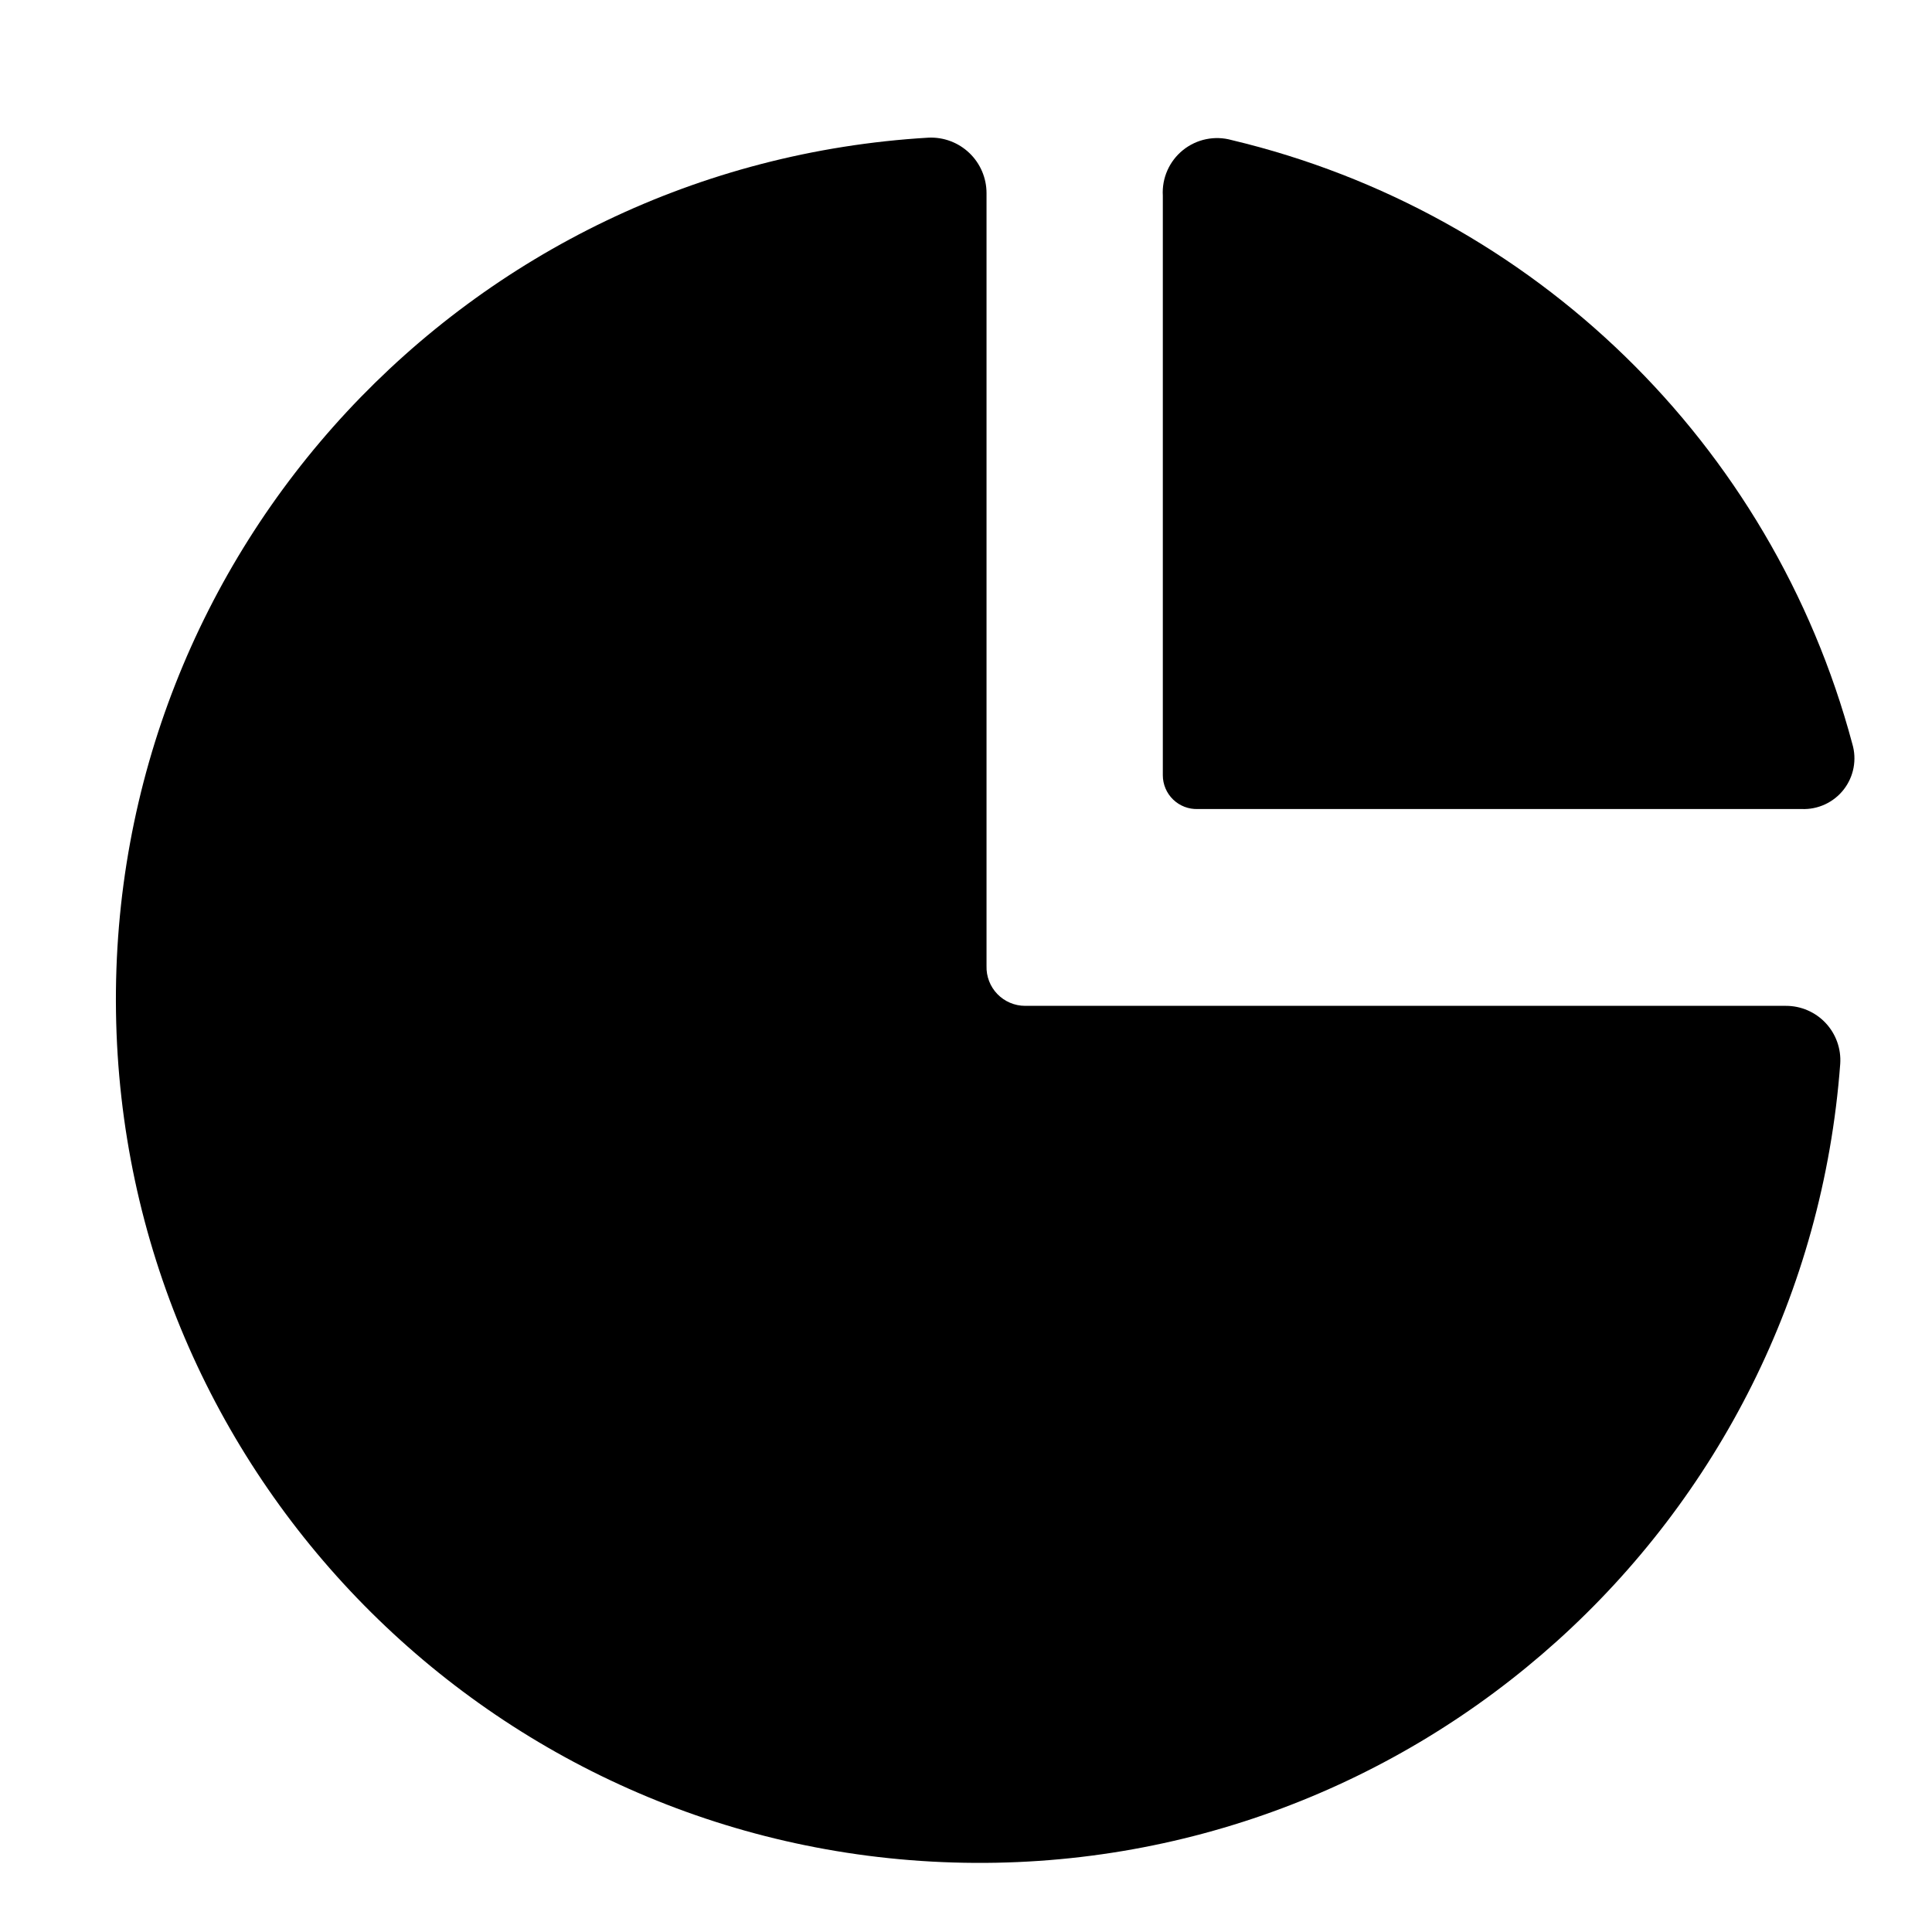
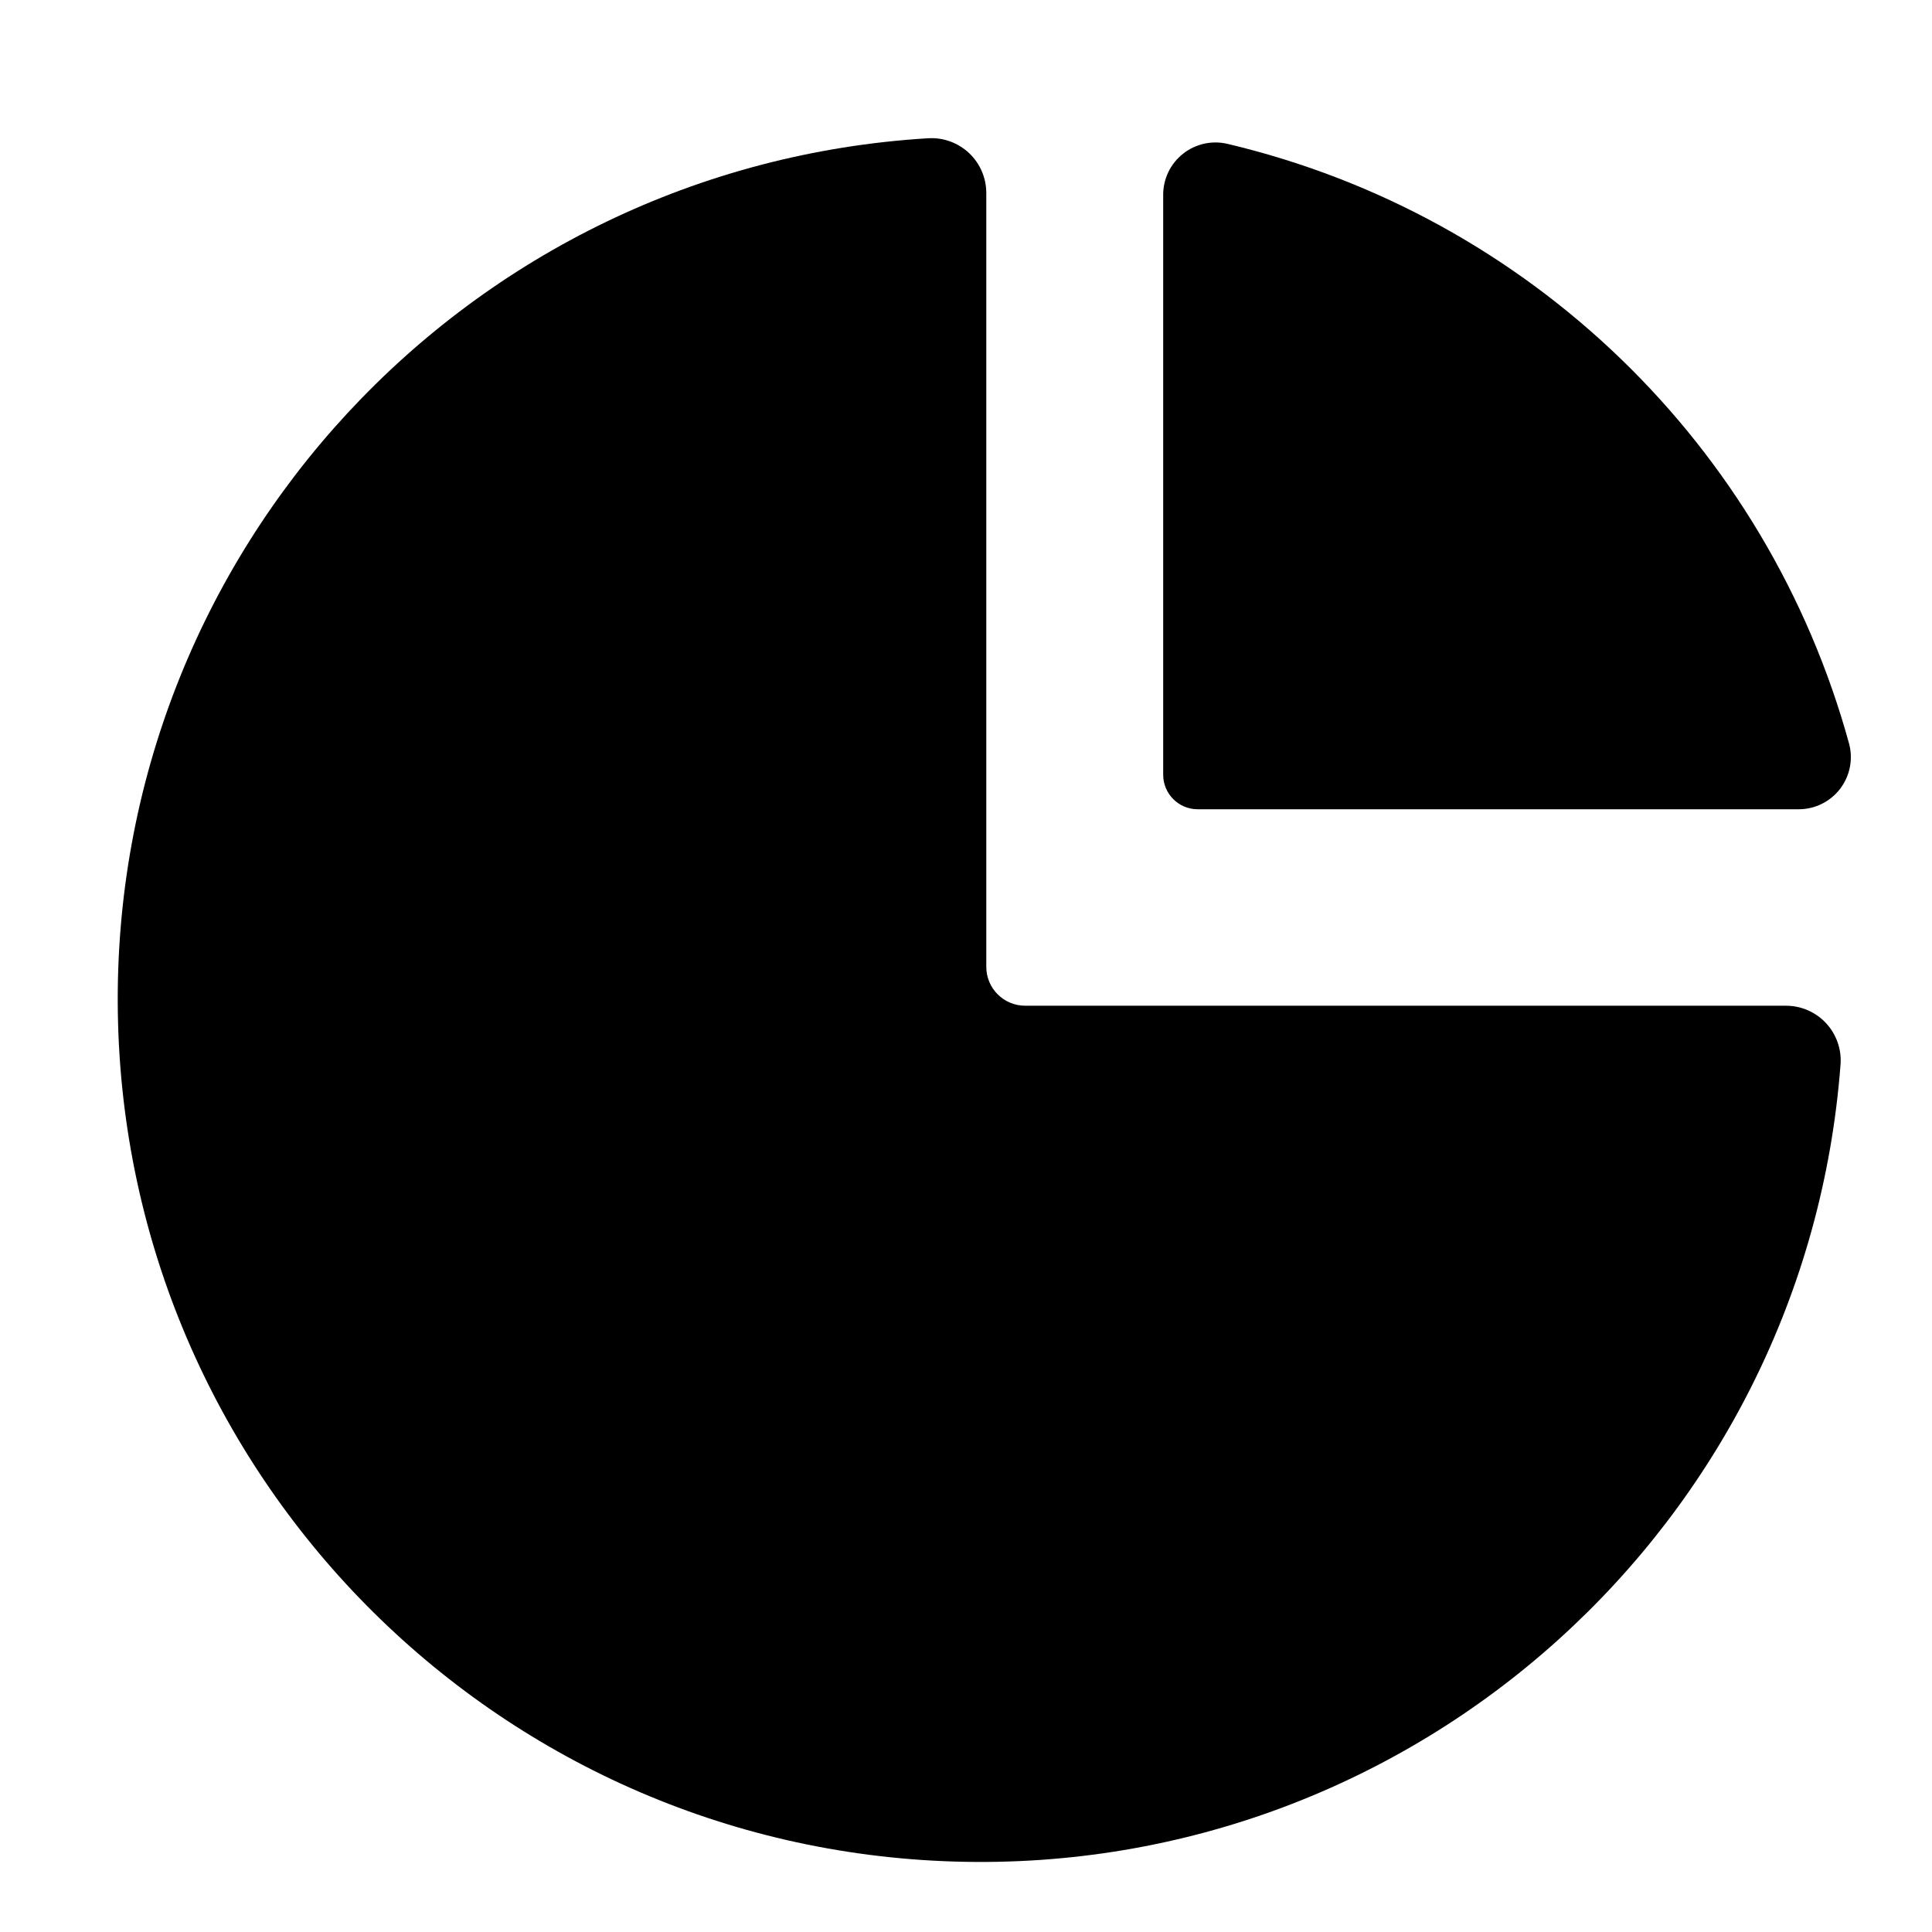
<svg xmlns="http://www.w3.org/2000/svg" viewBox="0 0 16 16">
  <g id="Layer_1" data-name="Layer 1">
-     <path d="M7.69,1.14a7.15,7.15,0,1,0,7.55,7.67.45.45,0,0,0-.45-.48H8.49A.32.32,0,0,1,8.17,8V1.6A.46.46,0,0,0,7.69,1.14Z" />
-     <path d="M9.63,1.62v4.8a.28.28,0,0,0,.29.28h5a.42.42,0,0,0,.42-.54,7,7,0,0,0-5.14-5A.45.45,0,0,0,9.63,1.62Z" />
+     <path d="M7.686,1.145A7.144,7.144,0,1,0,15.243,8.81a.453.453,0,0,0-.453-.481H8.49a.322.322,0,0,1-.322-.322V1.6A.454.454,0,0,0,7.686,1.145Z" />
+     <path d="M9.633,1.616v4.8a.286.286,0,0,0,.286.286h4.975a.432.432,0,0,0,.42-.541,7.014,7.014,0,0,0-5.146-4.969A.433.433,0,0,0,9.633,1.616Z" />
  </g>
</svg>
